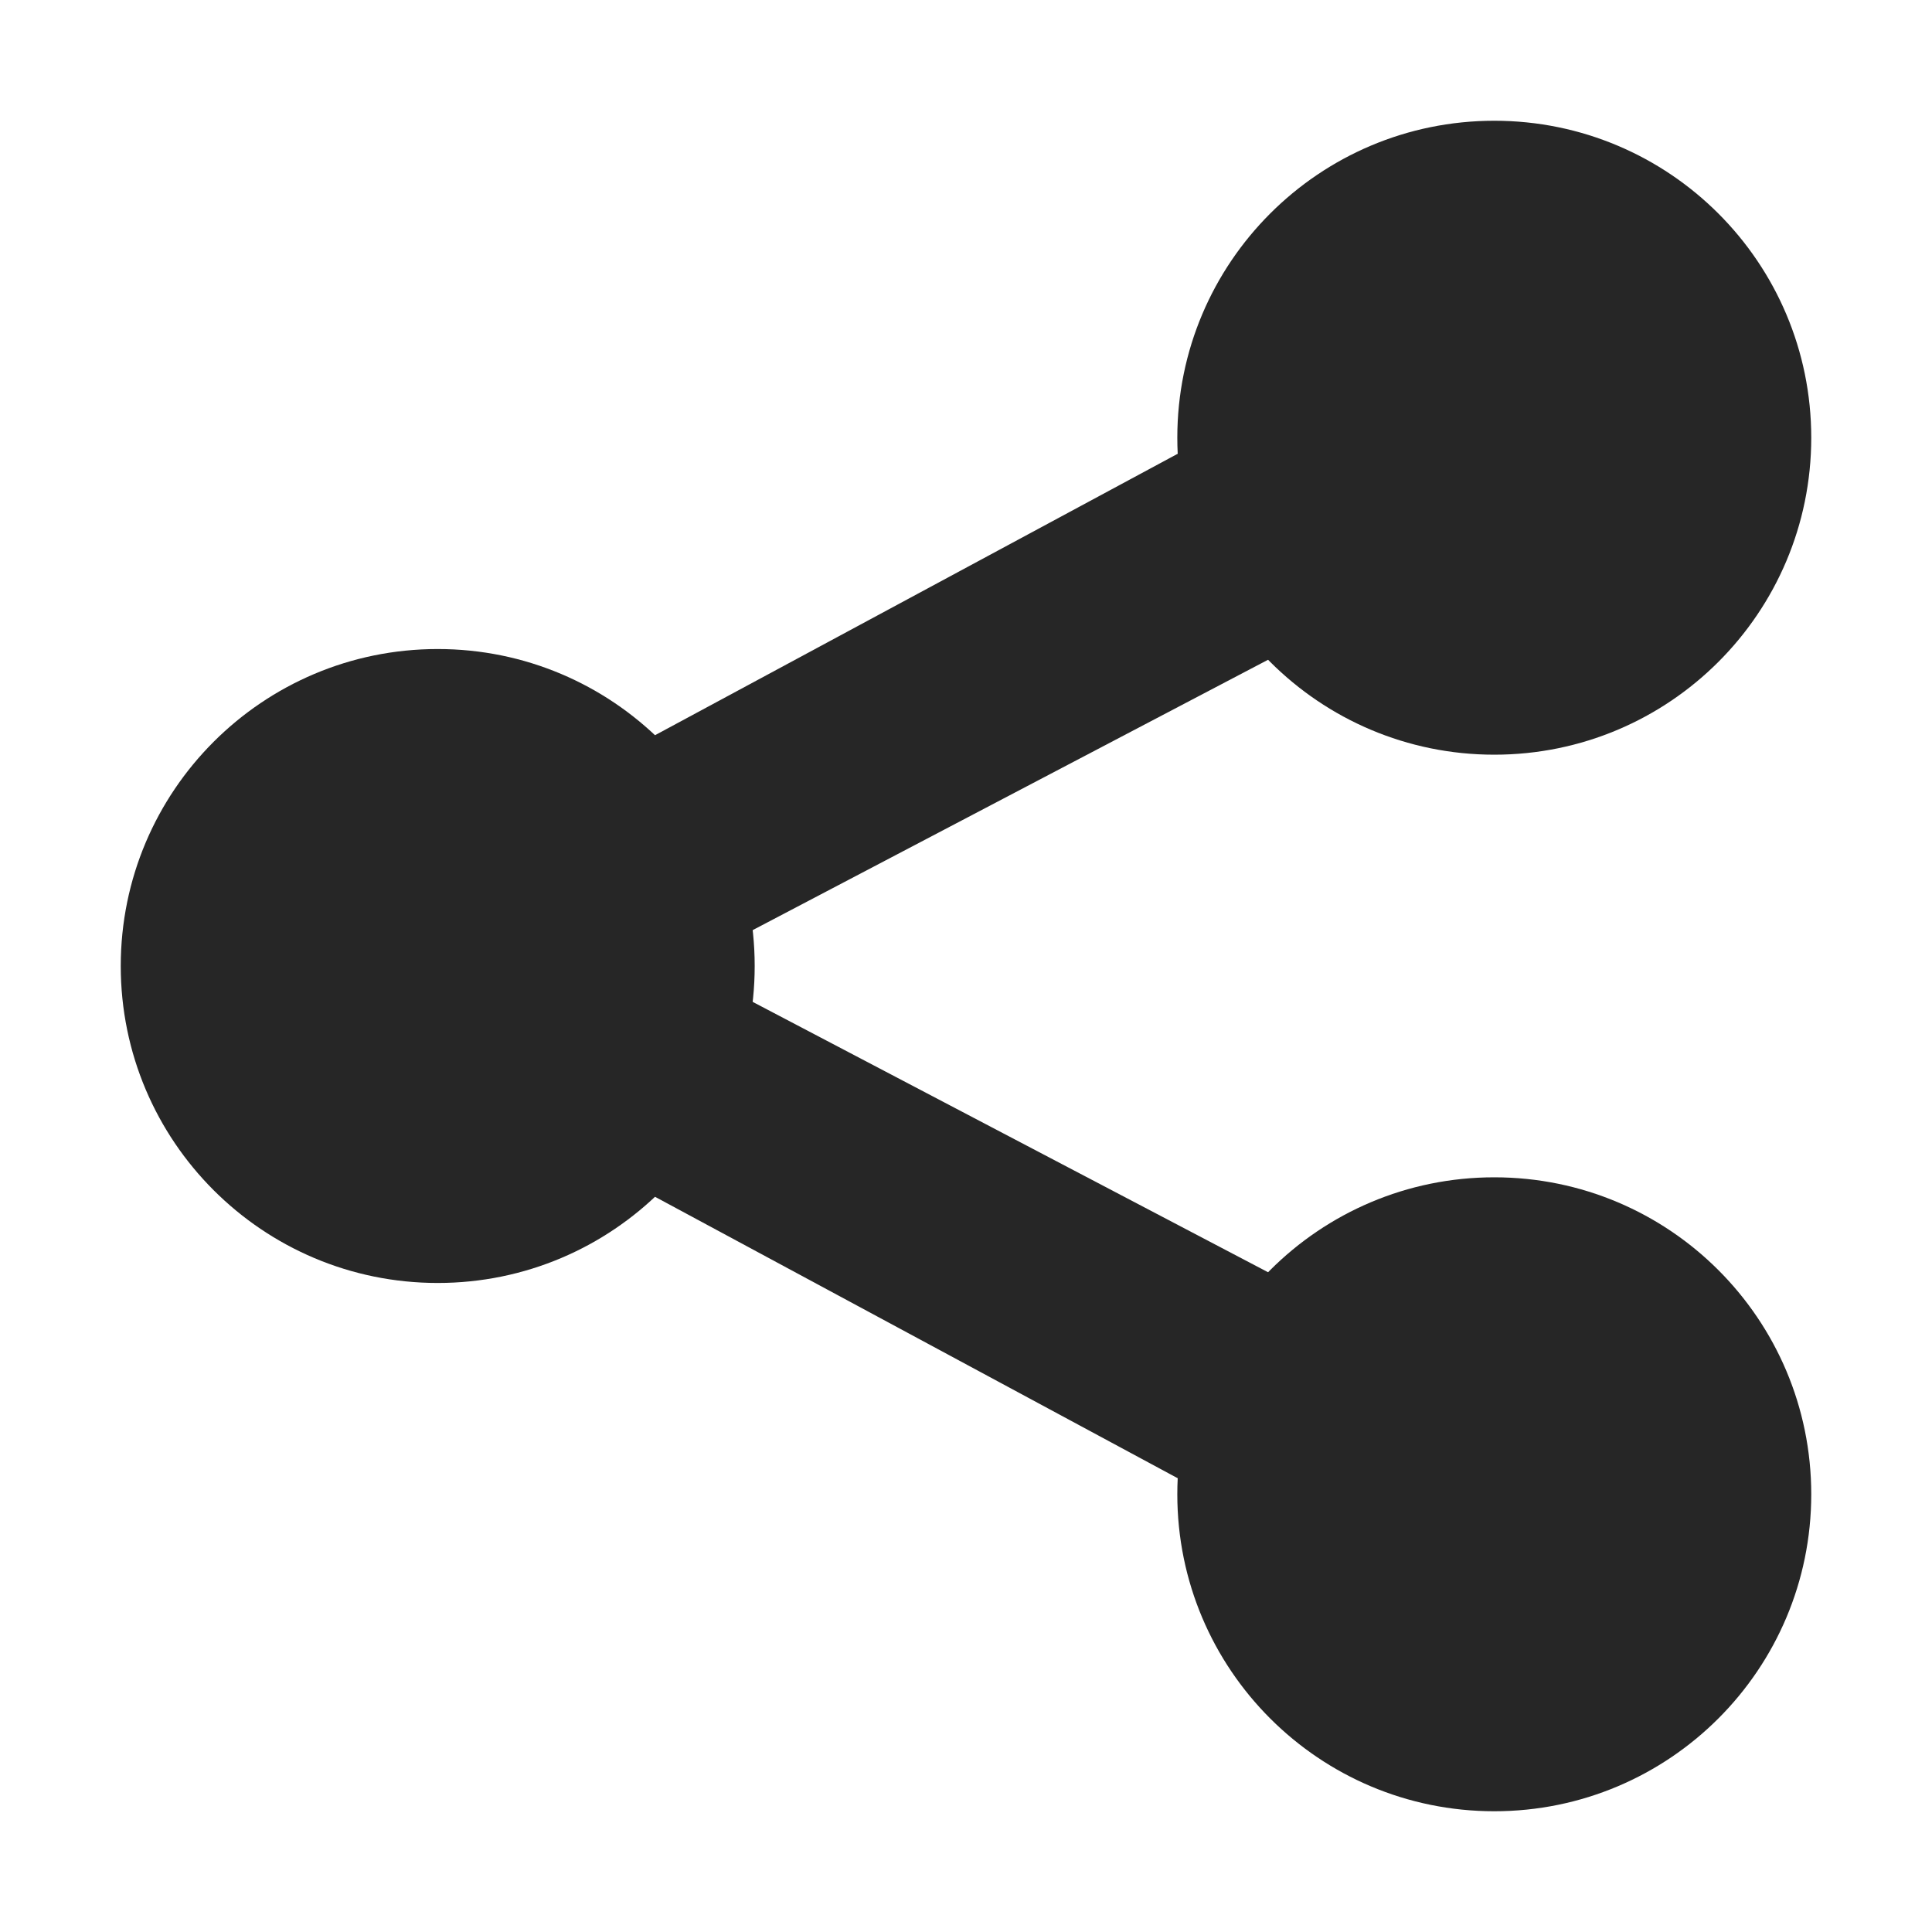
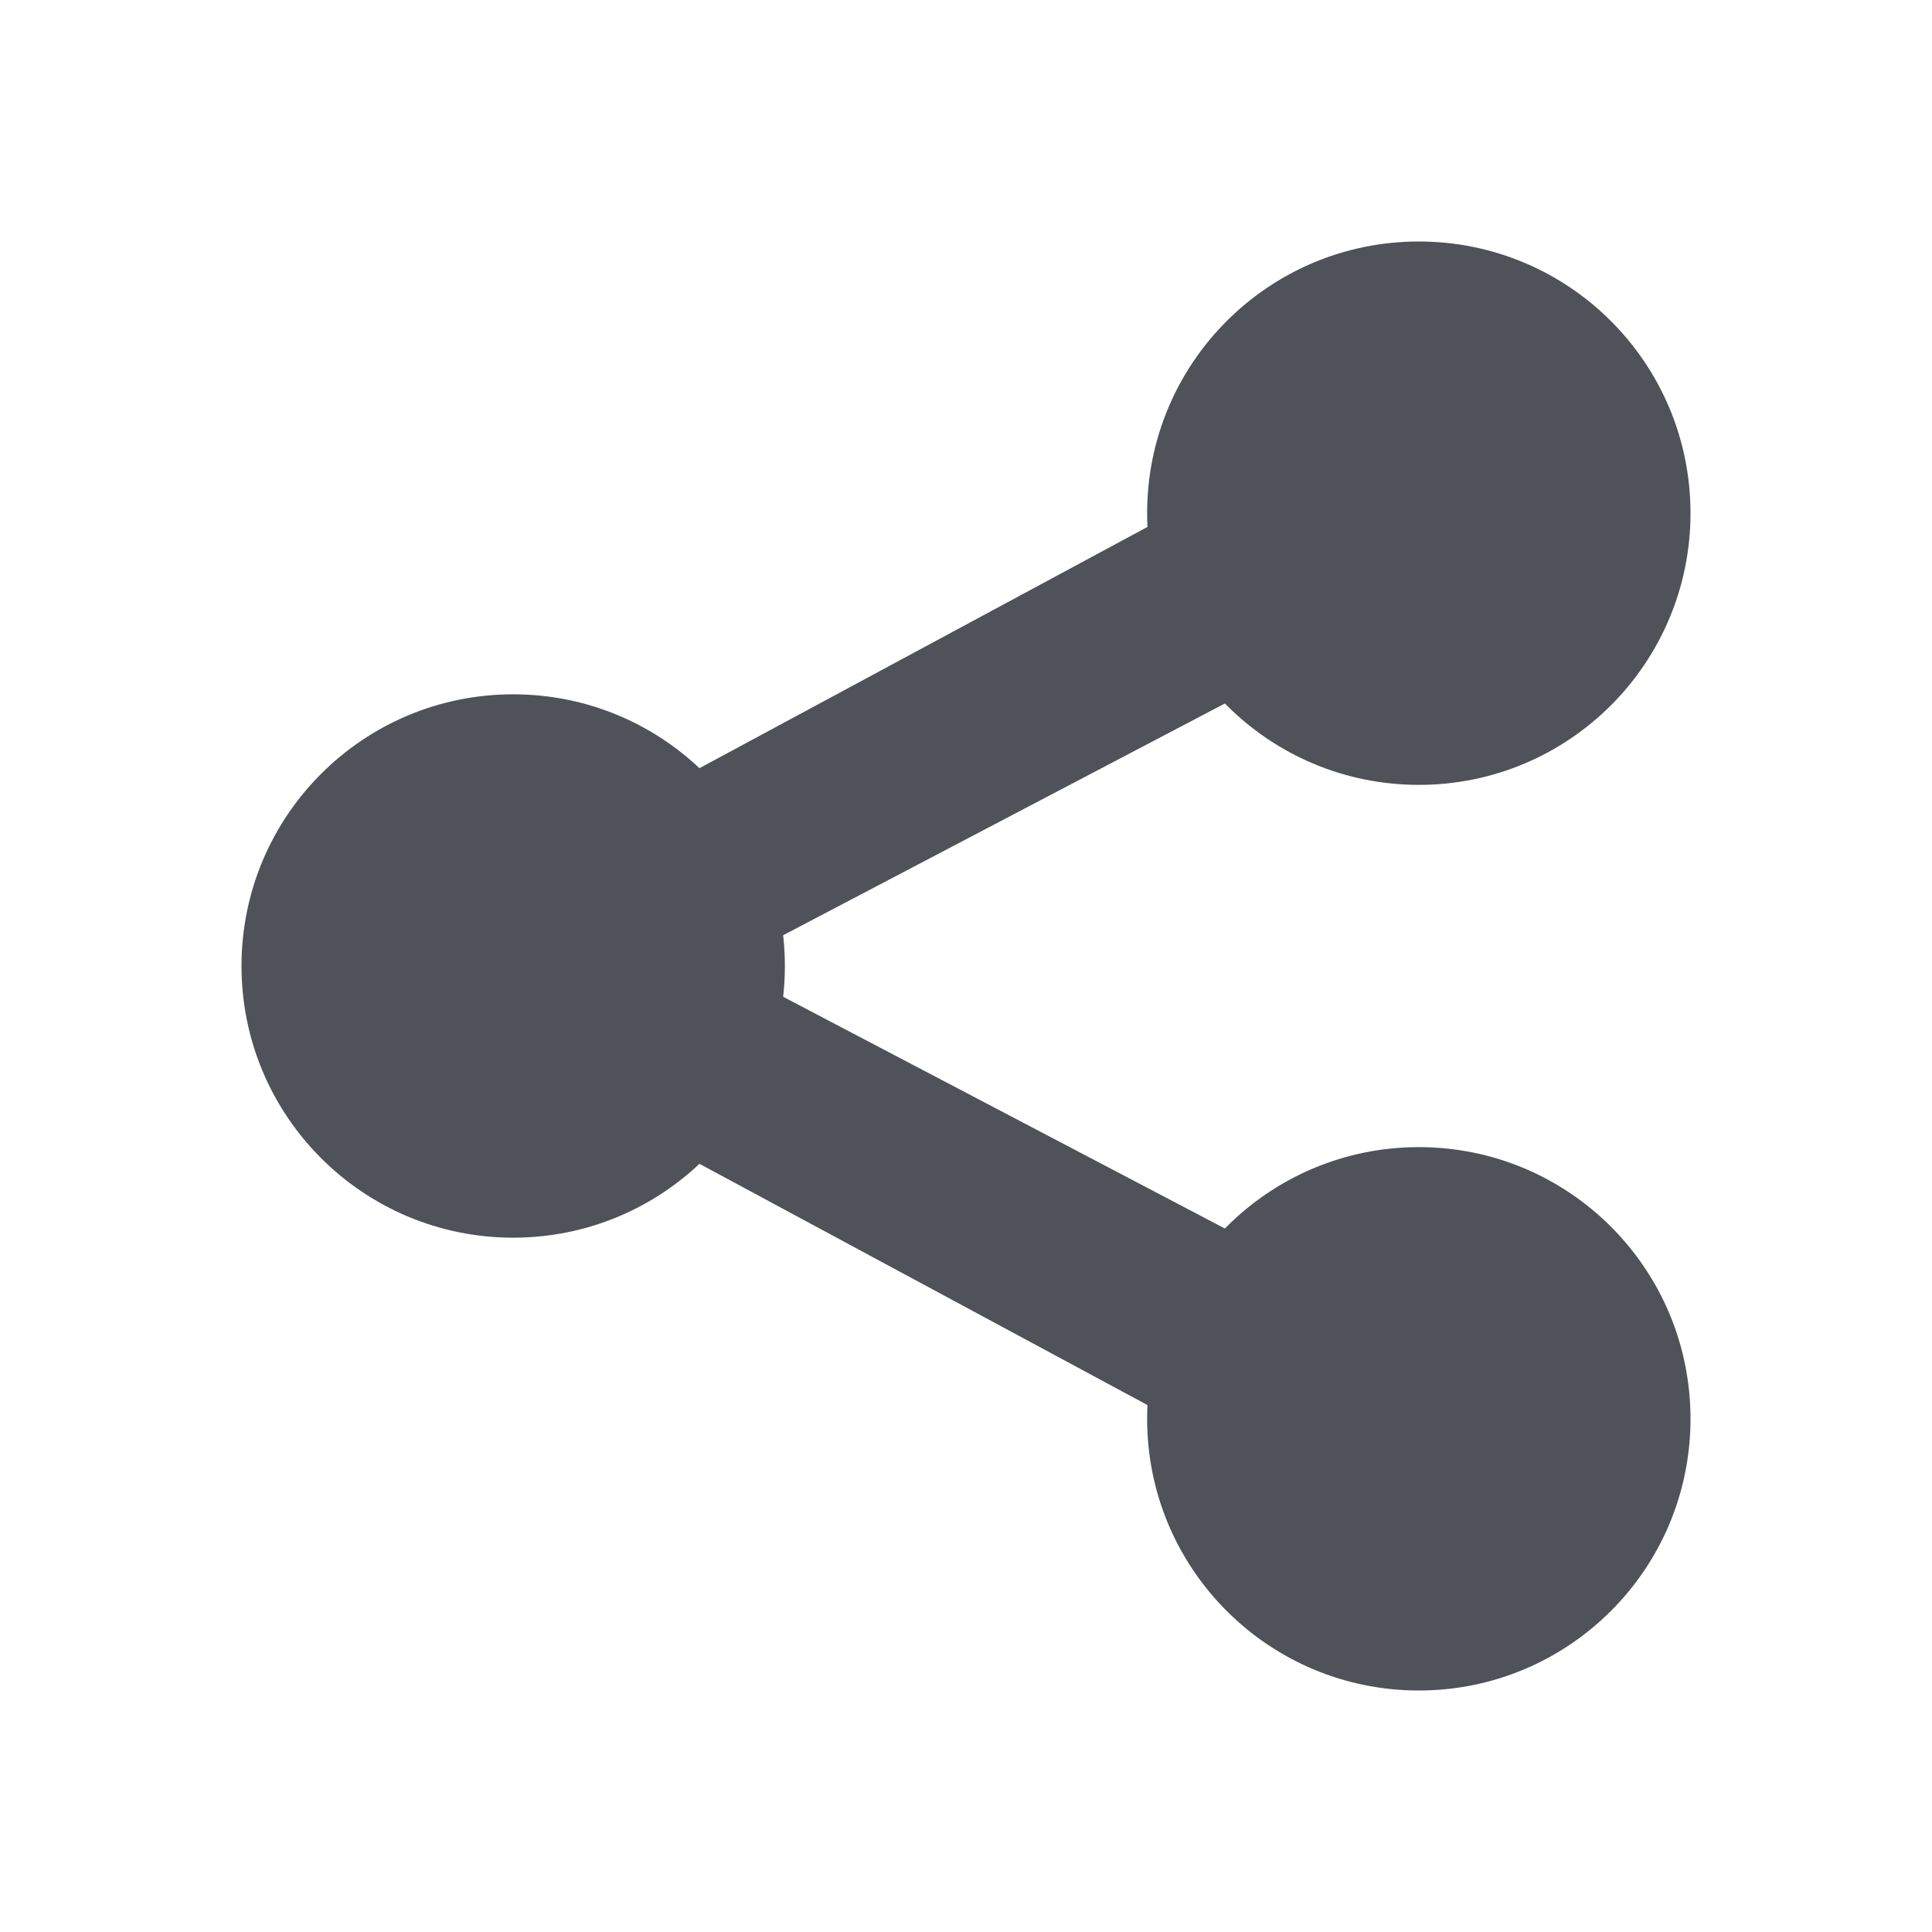
<svg xmlns="http://www.w3.org/2000/svg" width="16" height="16" viewBox="0 0 16 16" fill="none">
-   <g opacity="0.85">
-     <path d="M1.875 8L13.25 1.875V4.022L5.667 8L13.25 11.978V14.125L1.875 8Z" fill="black" />
-     <path d="M15 3.625C15 5.075 13.825 6.25 12.375 6.25C10.925 6.25 9.75 5.075 9.75 3.625C9.75 2.175 10.925 1 12.375 1C13.825 1 15 2.175 15 3.625Z" fill="black" />
-     <path d="M6.25 8C6.25 9.45 5.075 10.625 3.625 10.625C2.175 10.625 1 9.45 1 8C1 6.55 2.175 5.375 3.625 5.375C5.075 5.375 6.25 6.55 6.25 8Z" fill="black" />
-     <path d="M15 12.375C15 13.825 13.825 15 12.375 15C10.925 15 9.75 13.825 9.75 12.375C9.75 10.925 10.925 9.75 12.375 9.75C13.825 9.75 15 10.925 15 12.375Z" fill="black" />
-   </g>
+   <path d="M2.75 8L12.5 2.75V4.59L6 8L12.5 11.41V13.25L2.75 8Z" fill="#4F5258" />
+   <path d="M14 4.25C14 5.493 12.993 6.5 11.75 6.5C10.507 6.5 9.5 5.493 9.5 4.25C9.5 3.007 10.507 2 11.75 2C12.993 2 14 3.007 14 4.25Z" fill="#4F5258" />
+   <path d="M6.5 8C6.5 9.243 5.493 10.25 4.25 10.25C3.007 10.25 2 9.243 2 8C2 6.757 3.007 5.75 4.25 5.75C5.493 5.75 6.5 6.757 6.5 8Z" fill="#4F5258" />
+   <path d="M14 11.75C14 12.993 12.993 14 11.75 14C10.507 14 9.5 12.993 9.5 11.75C9.5 10.507 10.507 9.5 11.75 9.5C12.993 9.5 14 10.507 14 11.75Z" fill="#4F5258" />
</svg>
